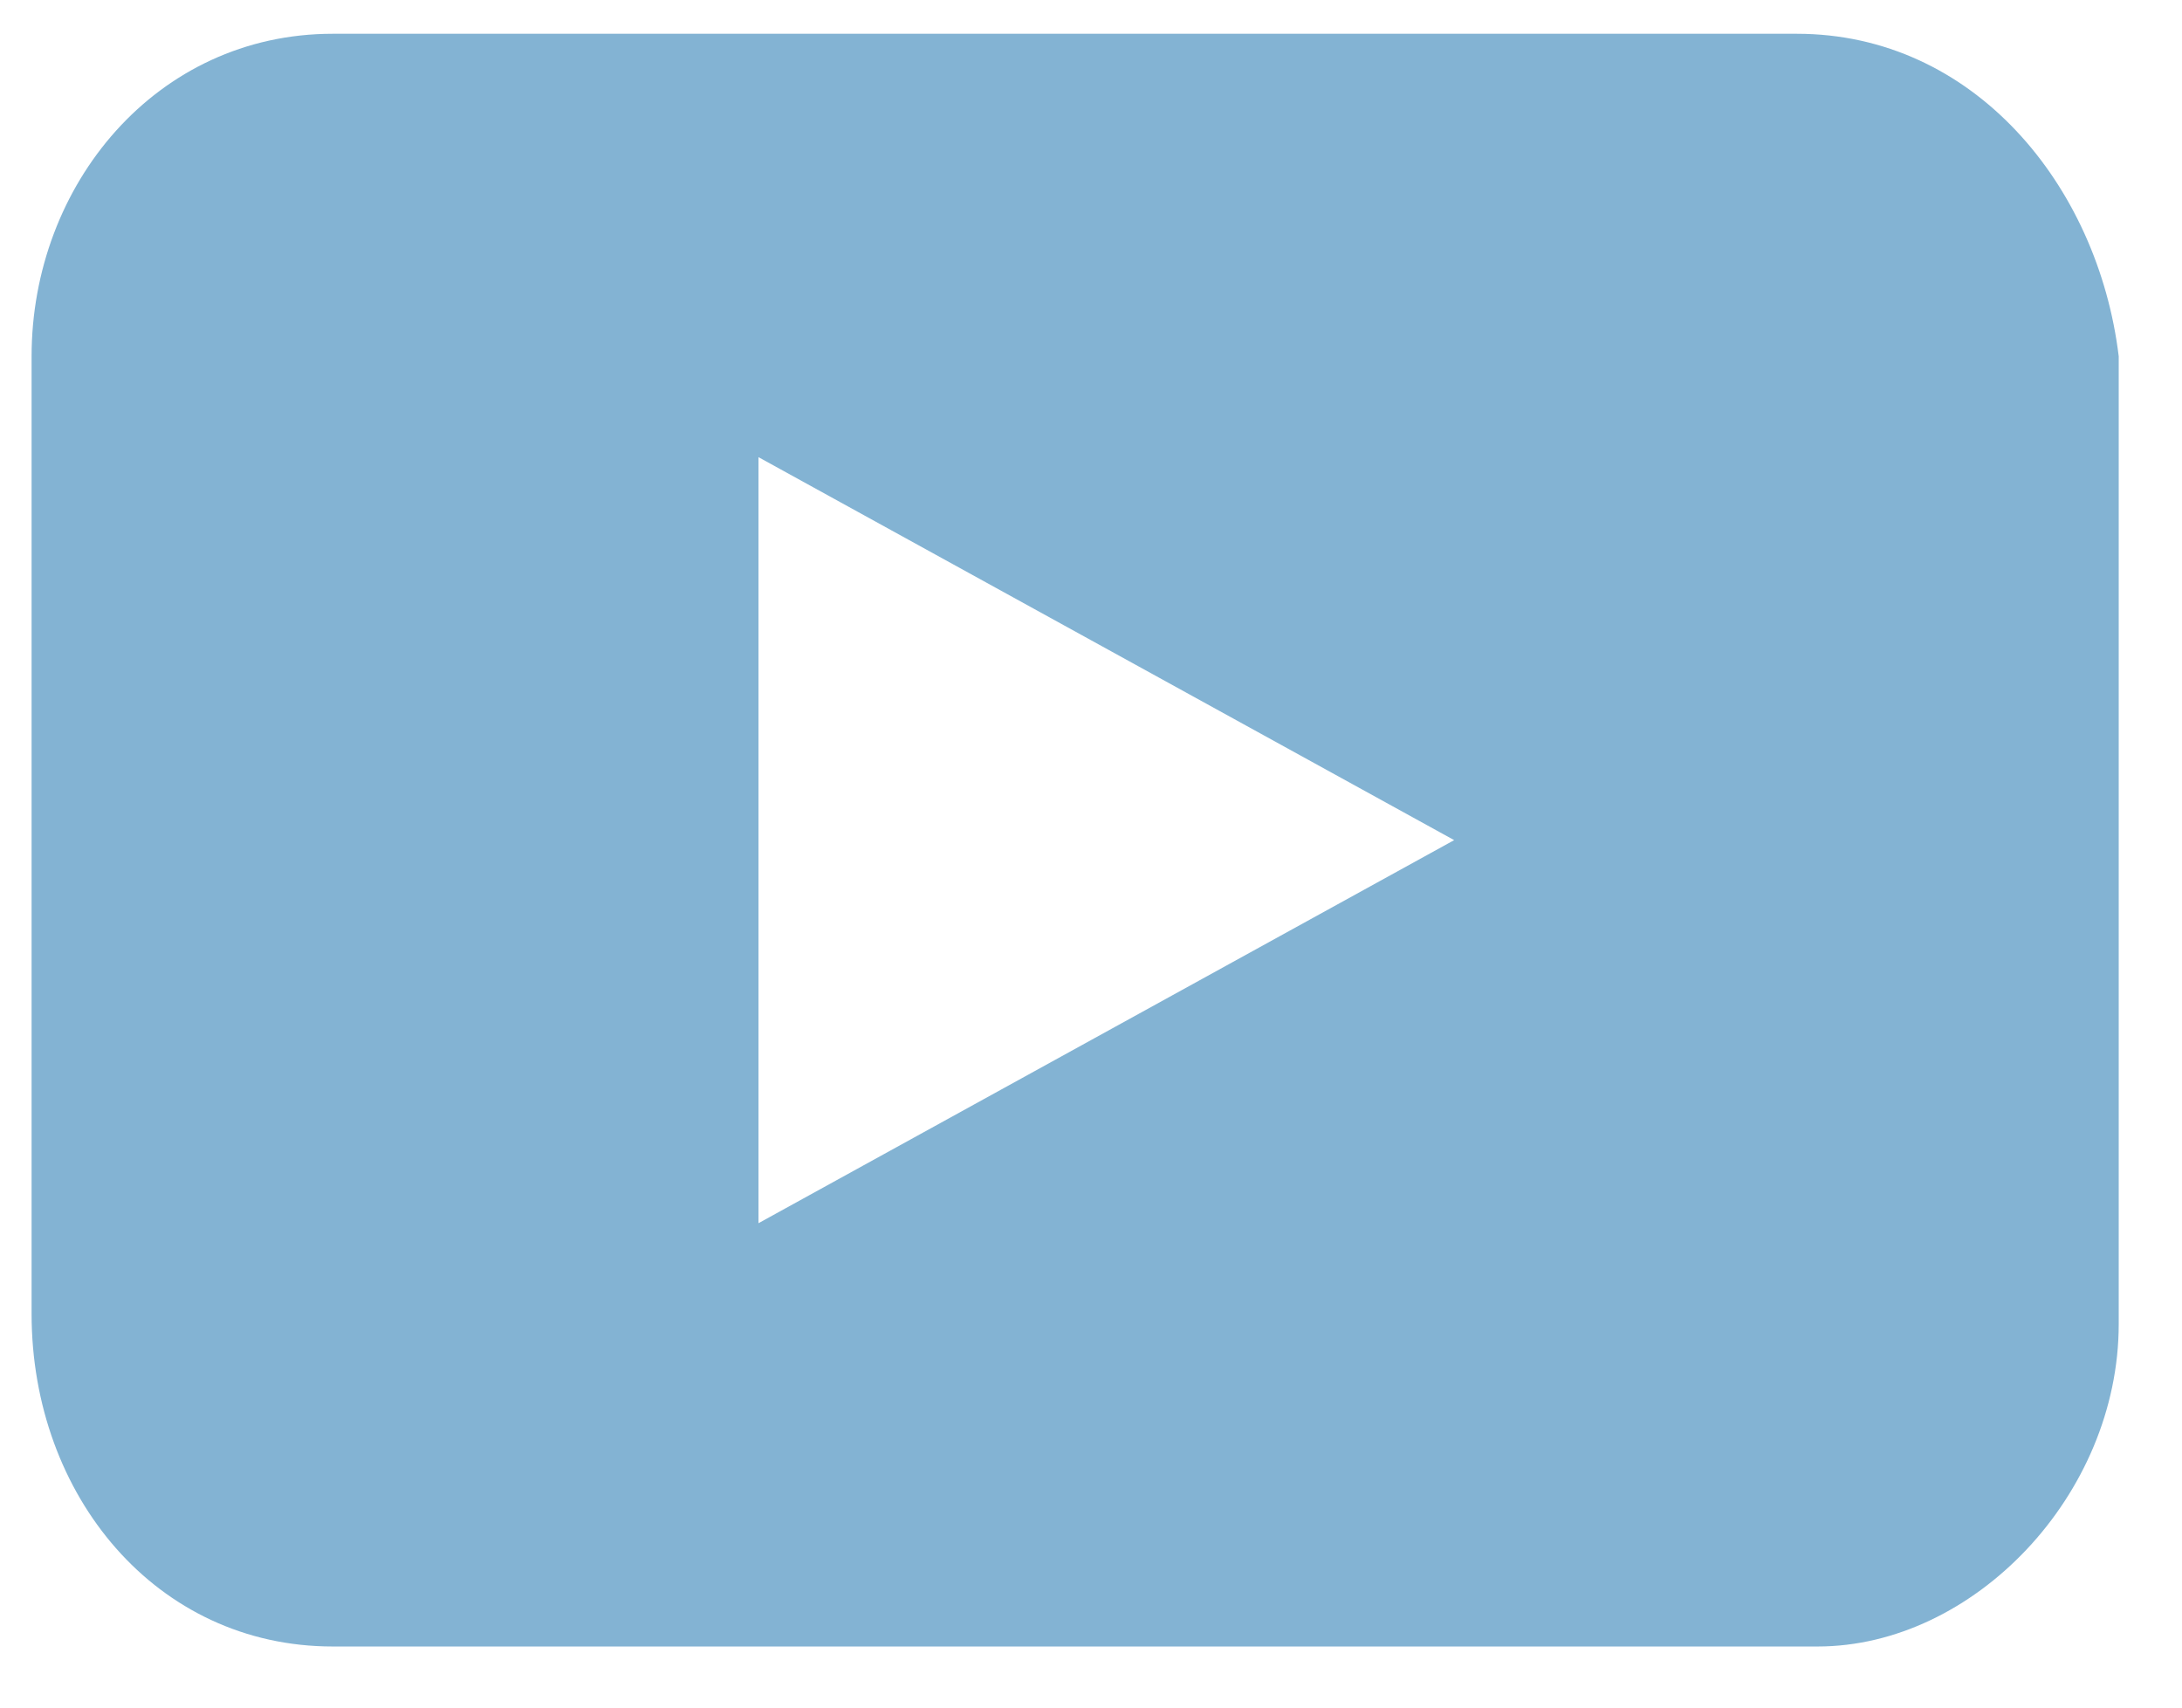
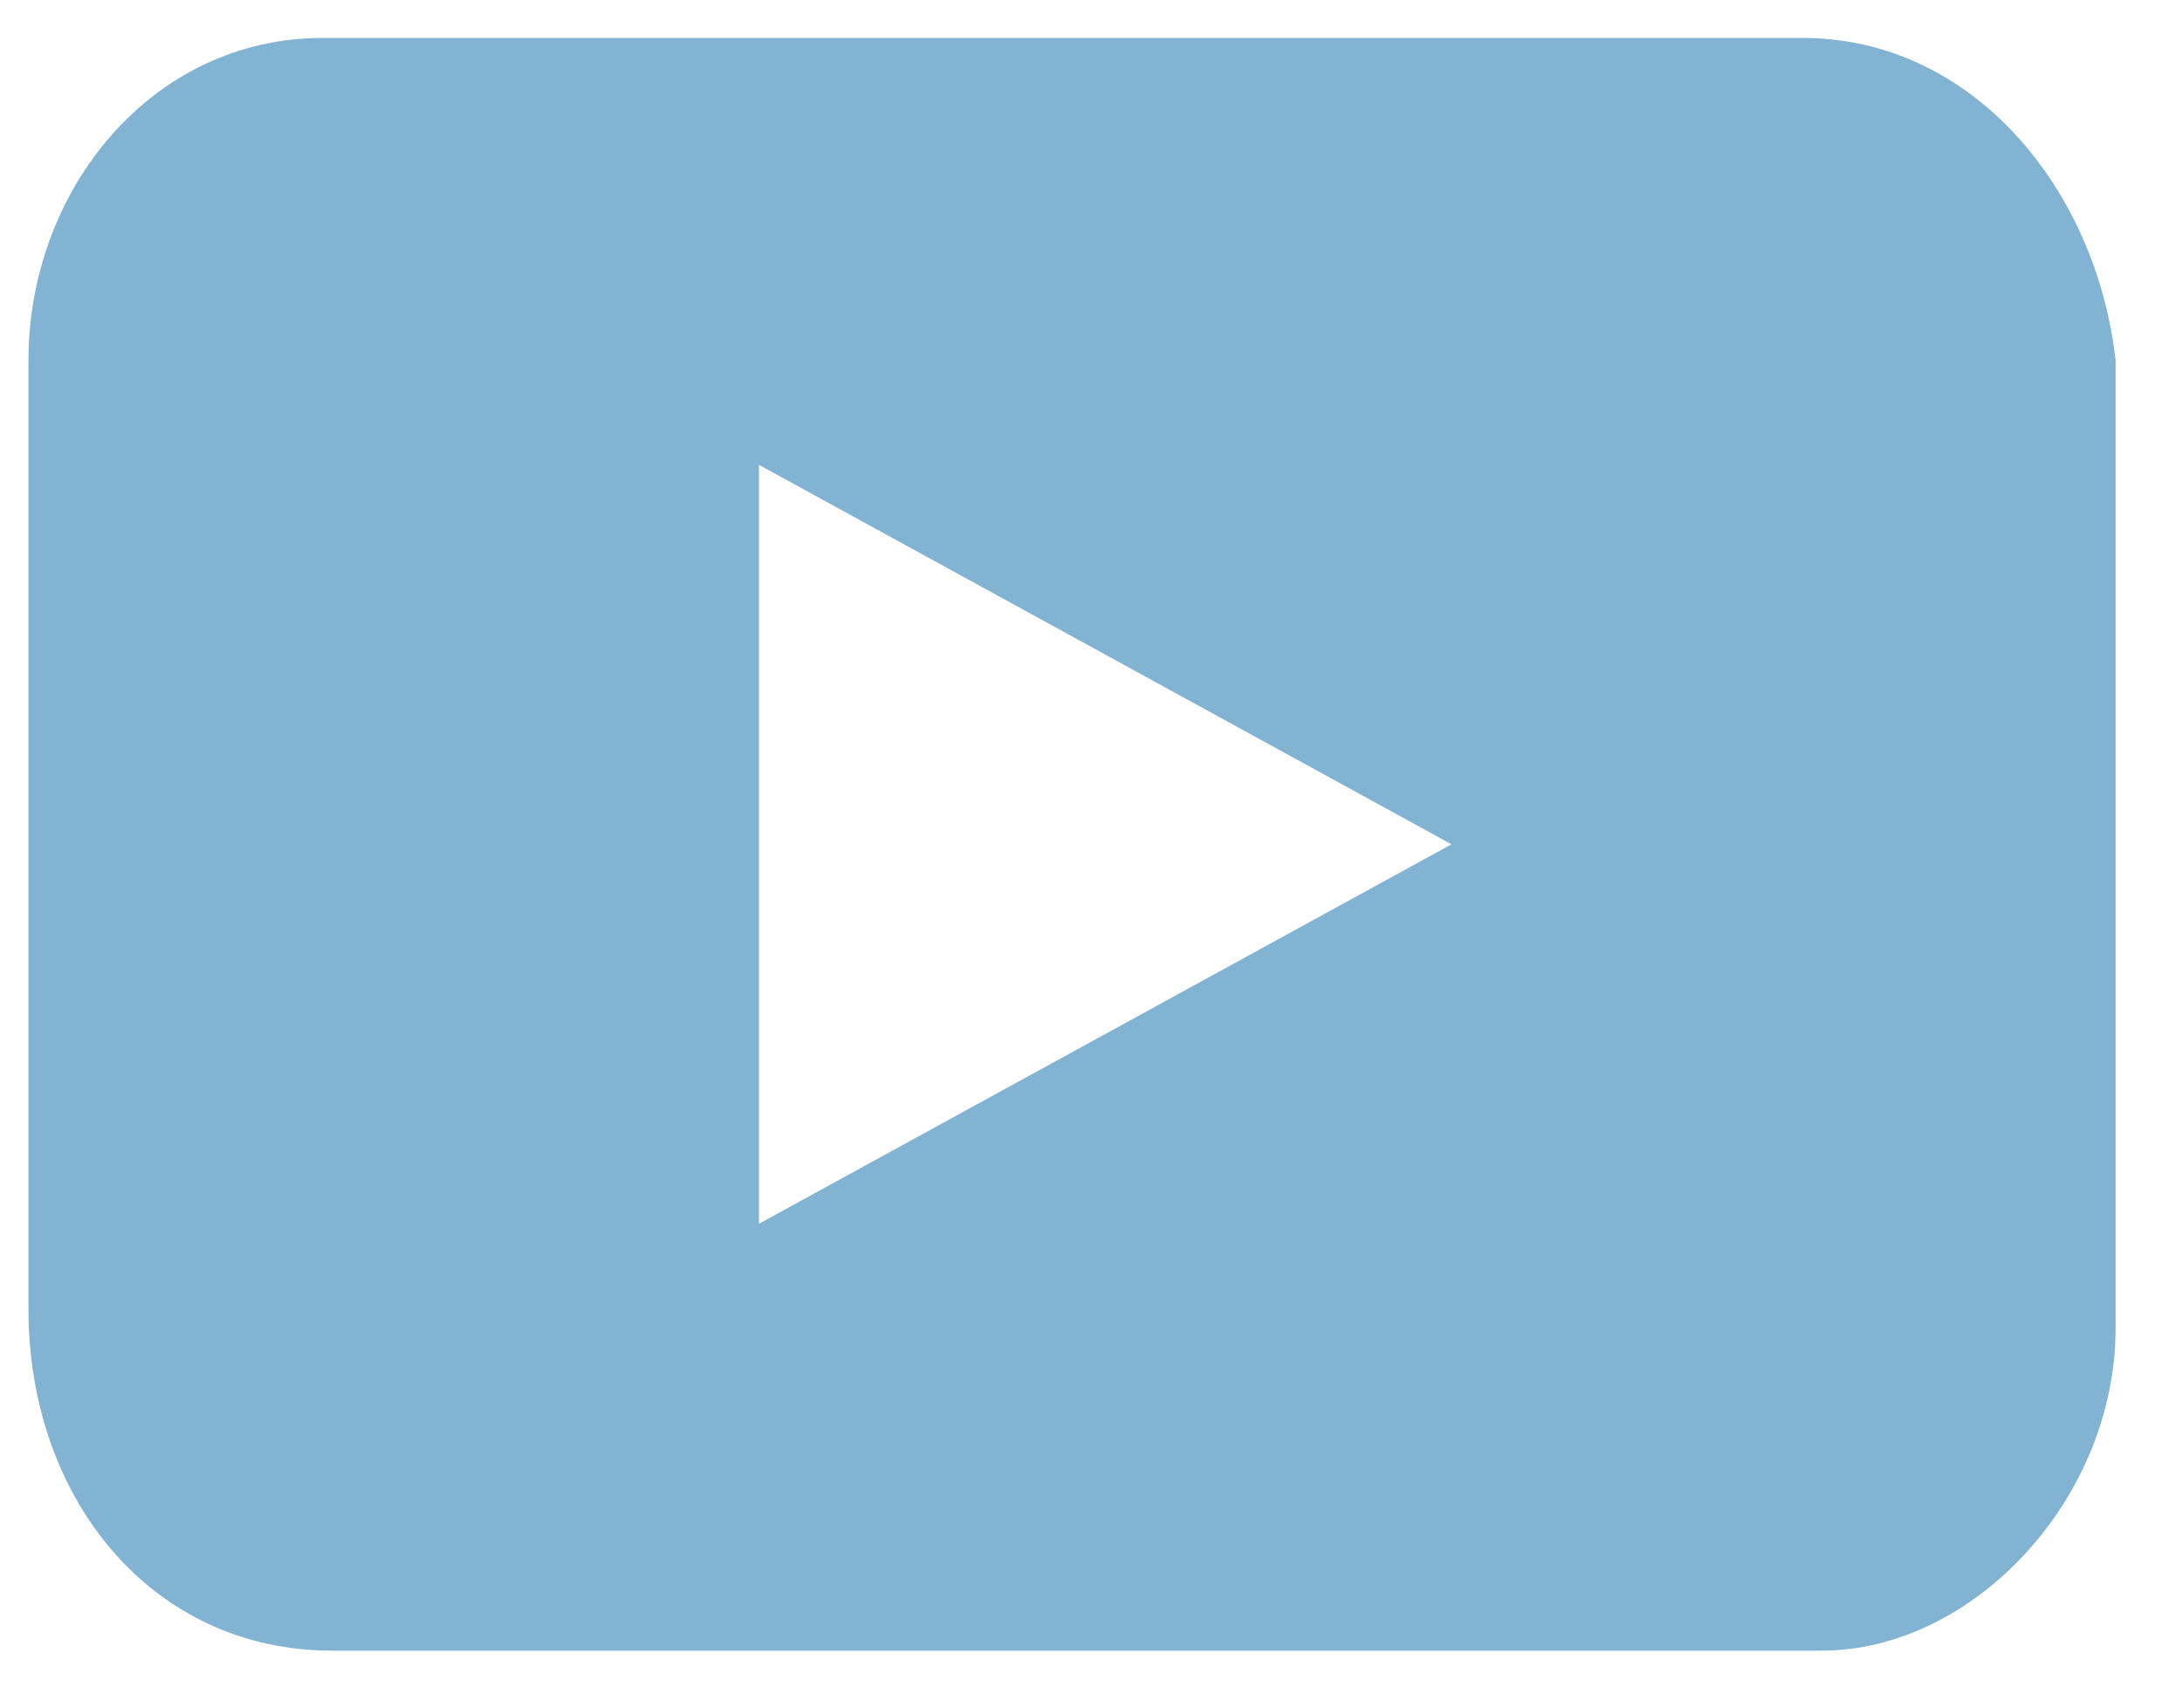
- <svg xmlns="http://www.w3.org/2000/svg" width="23" height="18" viewBox="0 0 23 18" fill="none">
-   <path d="M18.94 0.356H3.507C1.647 0.356 0.333 1.95 0.333 3.756V13.85C0.333 15.763 1.647 17.356 3.507 17.356H19.159C20.801 17.356 22.333 15.763 22.333 13.956V3.756C22.114 1.95 20.801 0.356 18.94 0.356ZM7.995 12.894V4.819L15.328 8.856L7.995 12.894Z" fill="#83B3D3" />
+ <svg xmlns="http://www.w3.org/2000/svg" width="23" height="18" fill="none">
+   <path fill="#83B3D3" d="M19 .4H3.4C1.6.4.3 2 .3 3.8v10c0 2 1.3 3.6 3.2 3.6h15.7c1.6 0 3.1-1.6 3.1-3.4V3.8C22.1 2 20.8.4 19 .4ZM8 12.9v-8l7.3 4-7.3 4Z" />
</svg>
